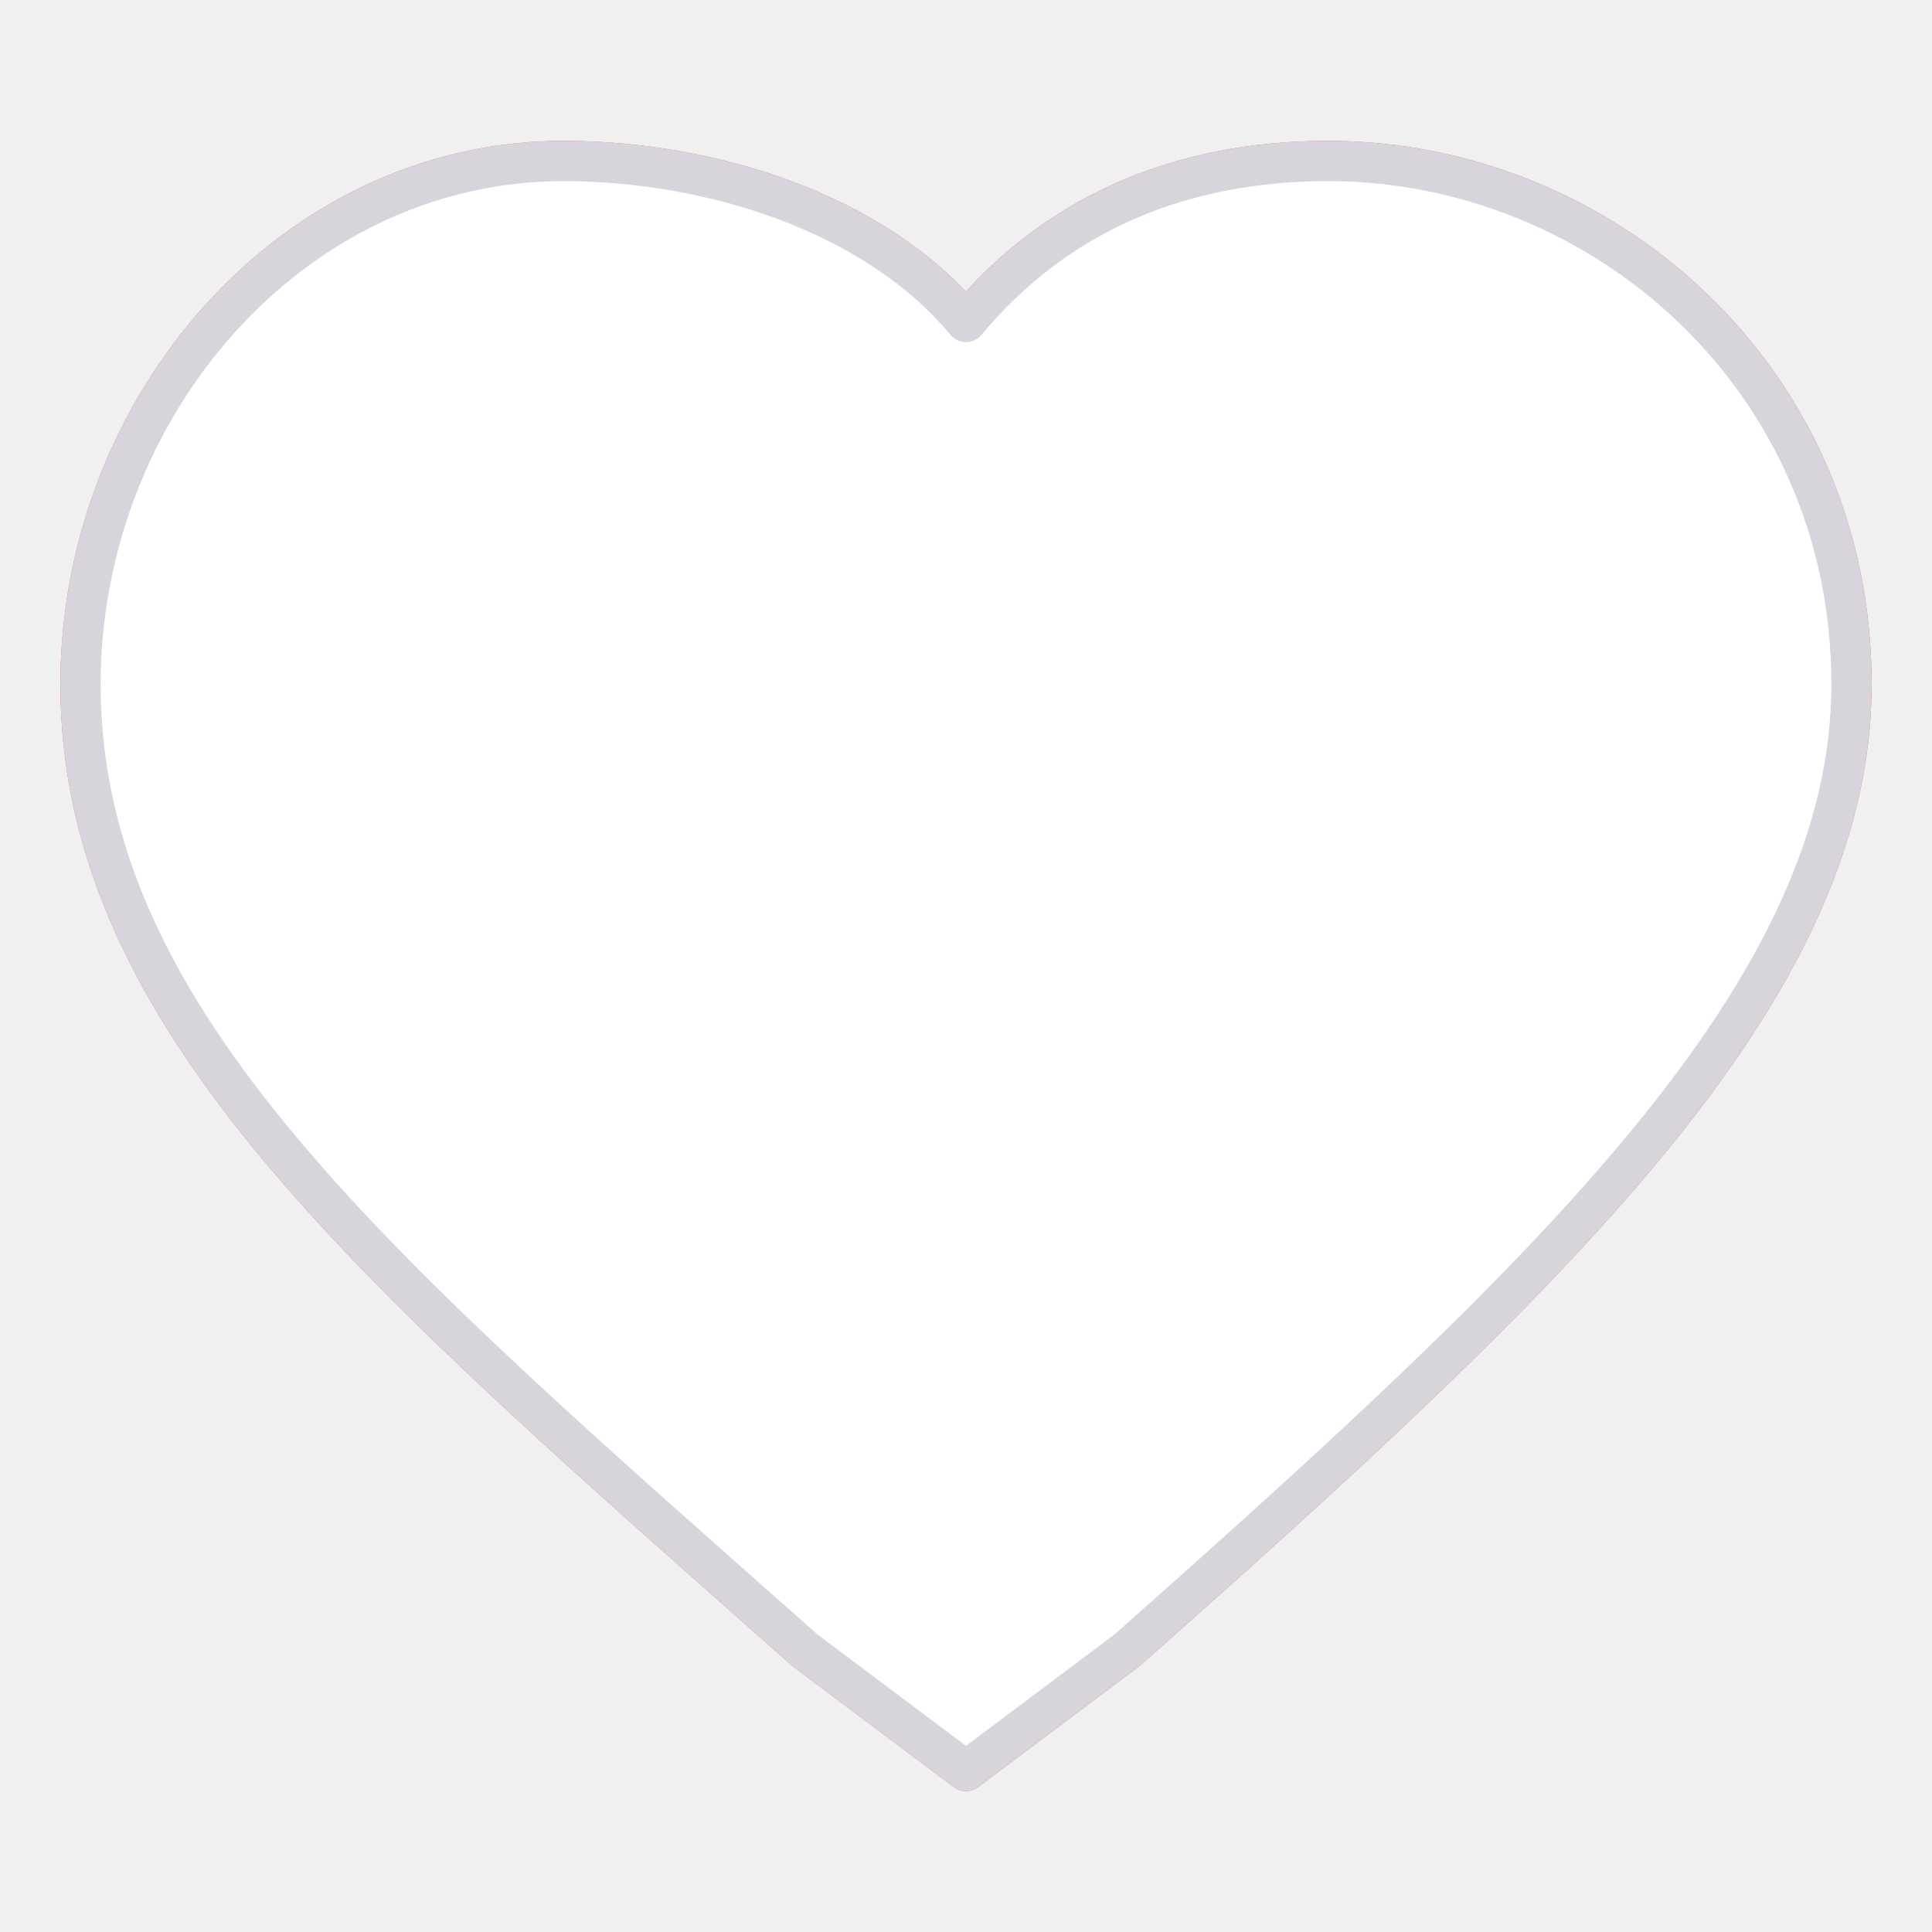
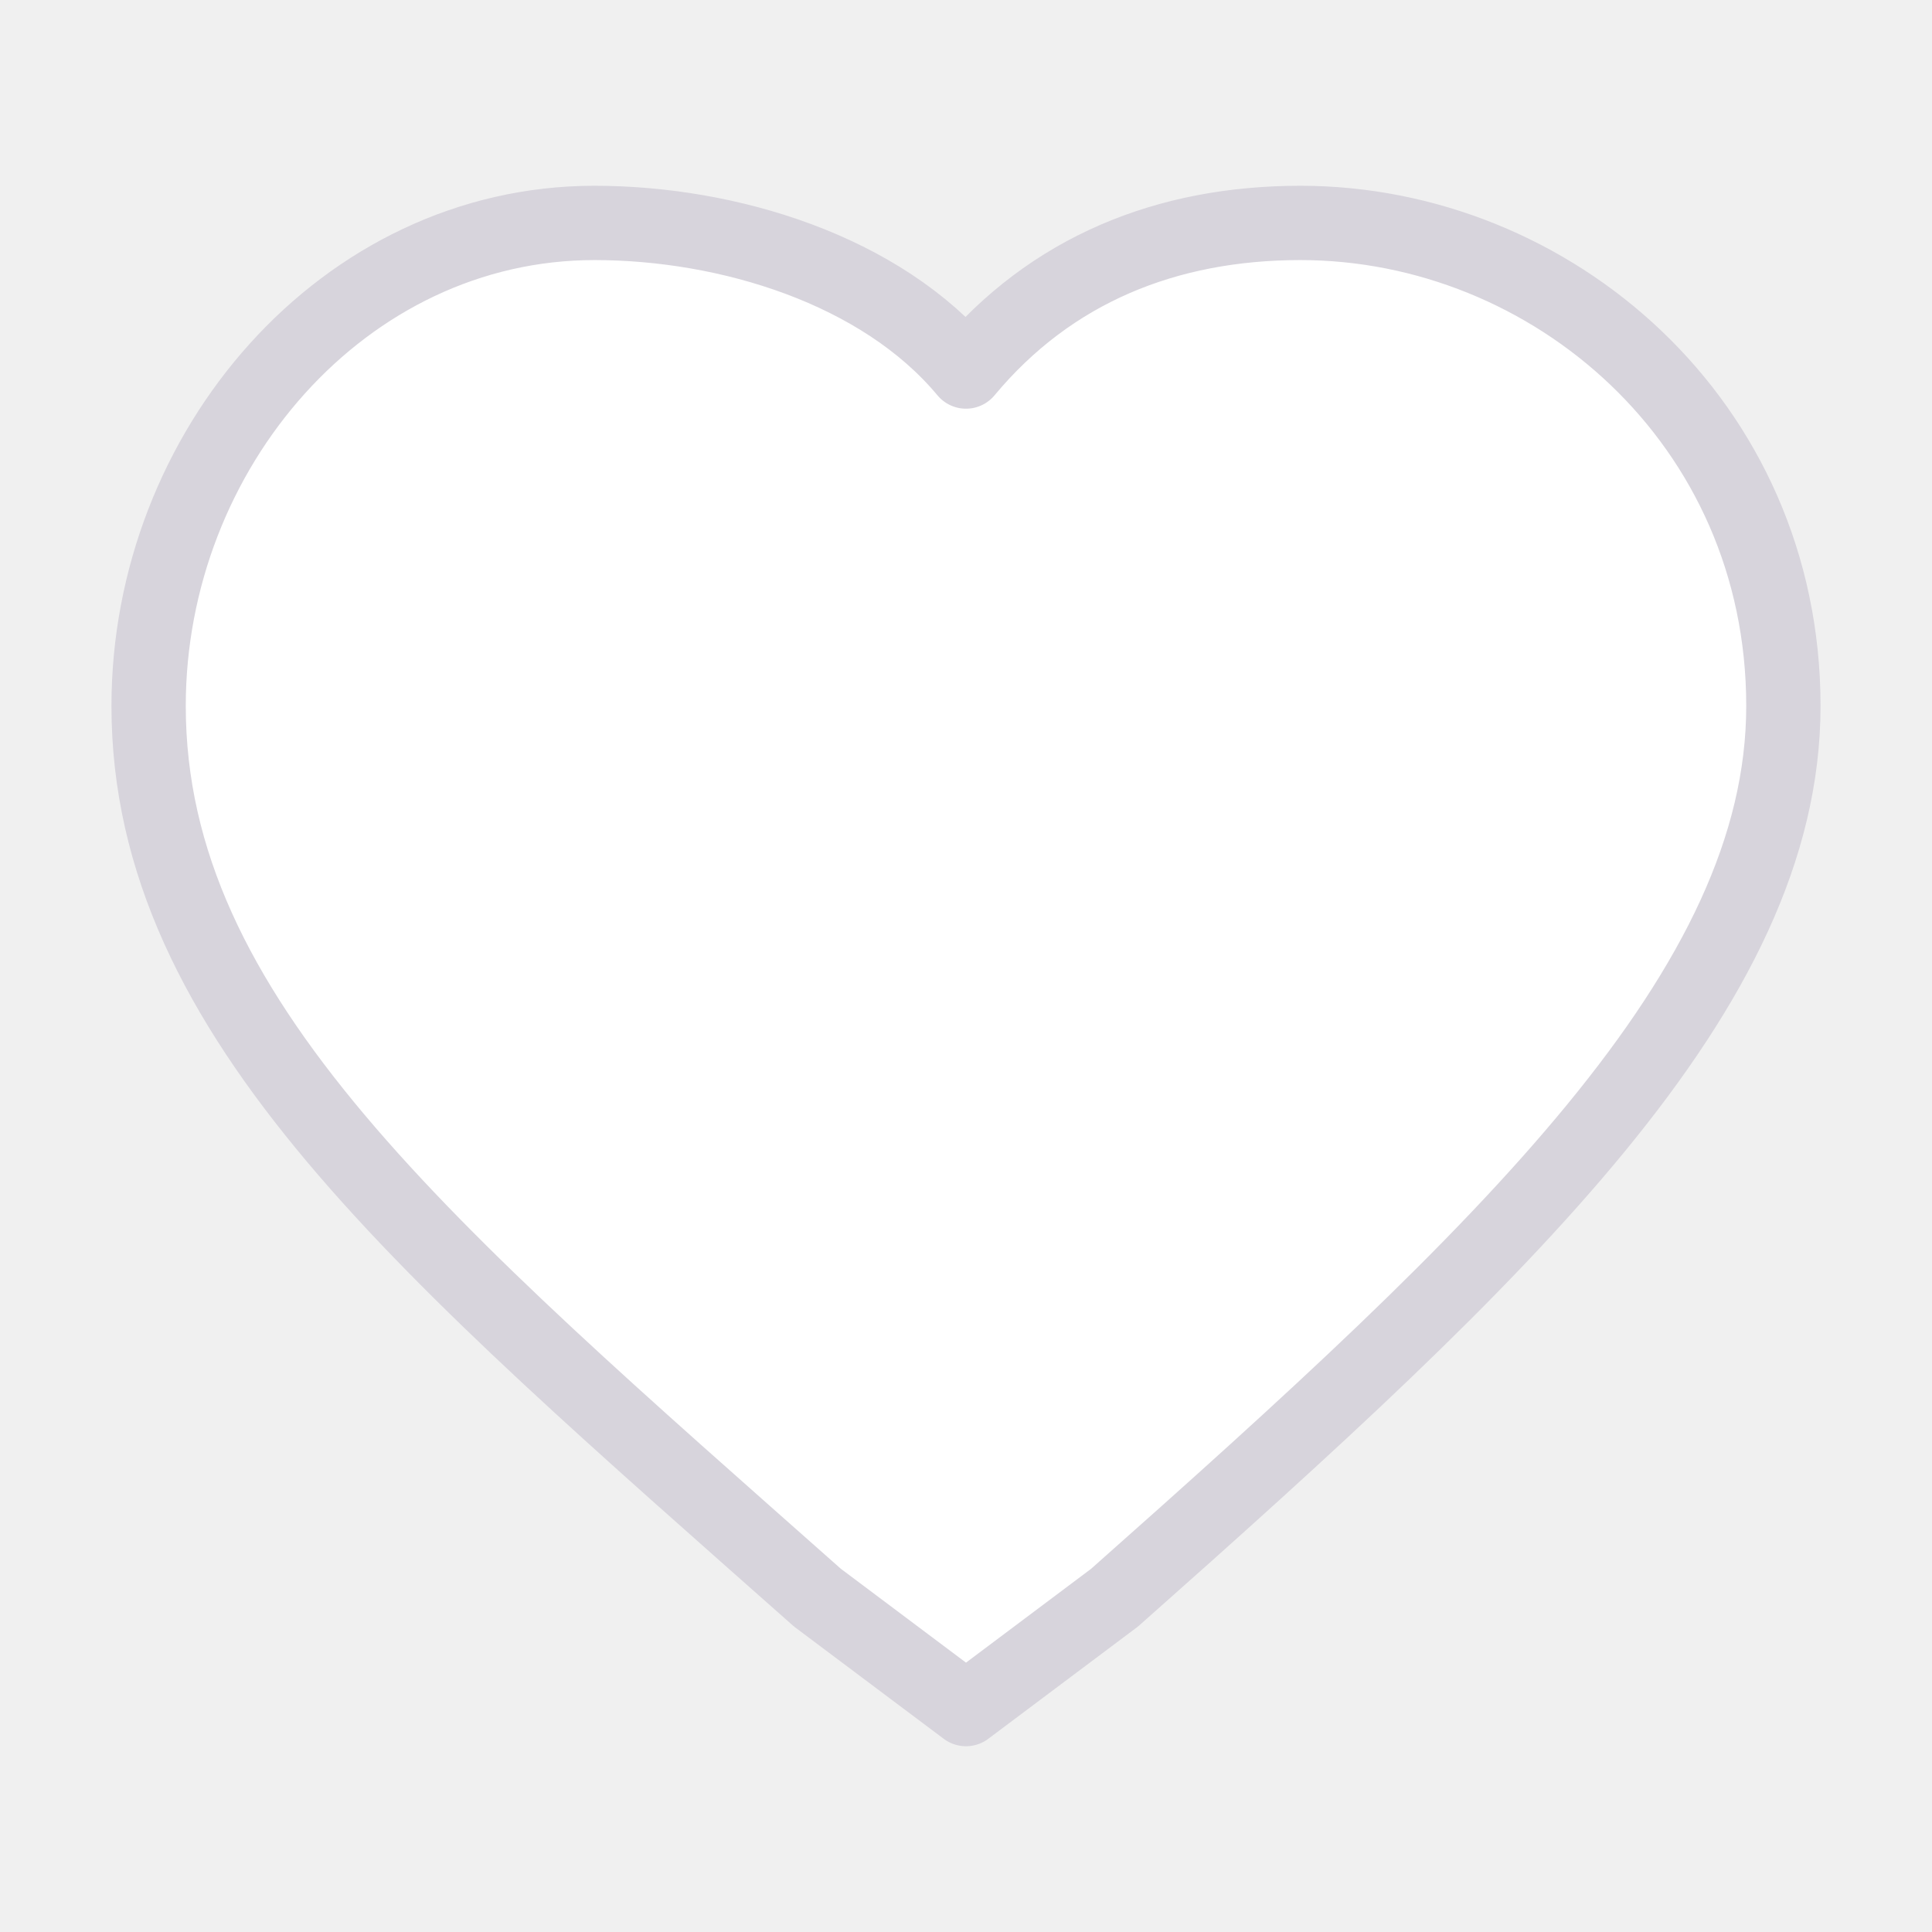
- <svg xmlns="http://www.w3.org/2000/svg" width="24" height="24" viewBox="0 0 24 24" fill="none">
-   <path d="M1 8.5C1 12.7 4.72 15.82 10 20.5L12 22L14 20.5C19.28 15.82 23 12.32 23 8.5C23 4.68 19.88 2 16.5 2C14.7 2 13.14 2.63 12 4C10.86 2.63 8.8 2 7 2C3.62 2 1 5.06 1 8.5Z" fill="#EF4F4E" stroke="#EF4F4E" stroke-width="0.5" stroke-linecap="round" stroke-linejoin="round" />
-   <path d="M1 8.5C1 12.7 4.72 15.82 10 20.5L12 22L14 20.5C19.28 15.82 23 12.32 23 8.5C23 4.68 19.88 2 16.5 2C14.7 2 13.14 2.63 12 4C10.86 2.63 8.8 2 7 2C3.62 2 1 5.06 1 8.5Z" fill="white" stroke="#D7D4DC" stroke-width="0.5" stroke-linecap="round" stroke-linejoin="round" />
+ <svg xmlns="http://www.w3.org/2000/svg" width="24" height="24" viewBox="-1 -1 26 26" fill="none">
+   <path d="M1 8.5C1 12.7 4.72 15.82 10 20.5L12 22L14 20.5C19.28 15.82 23 12.32 23 8.5C23 4.68 19.88 2 16.5 2C14.7 2 13.14 2.63 12 4C10.86 2.63 8.8 2 7 2C3.62 2 1 5.06 1 8.5Z" fill="white" stroke="#D7D4DC" stroke-linecap="round" stroke-linejoin="round" />
</svg>
